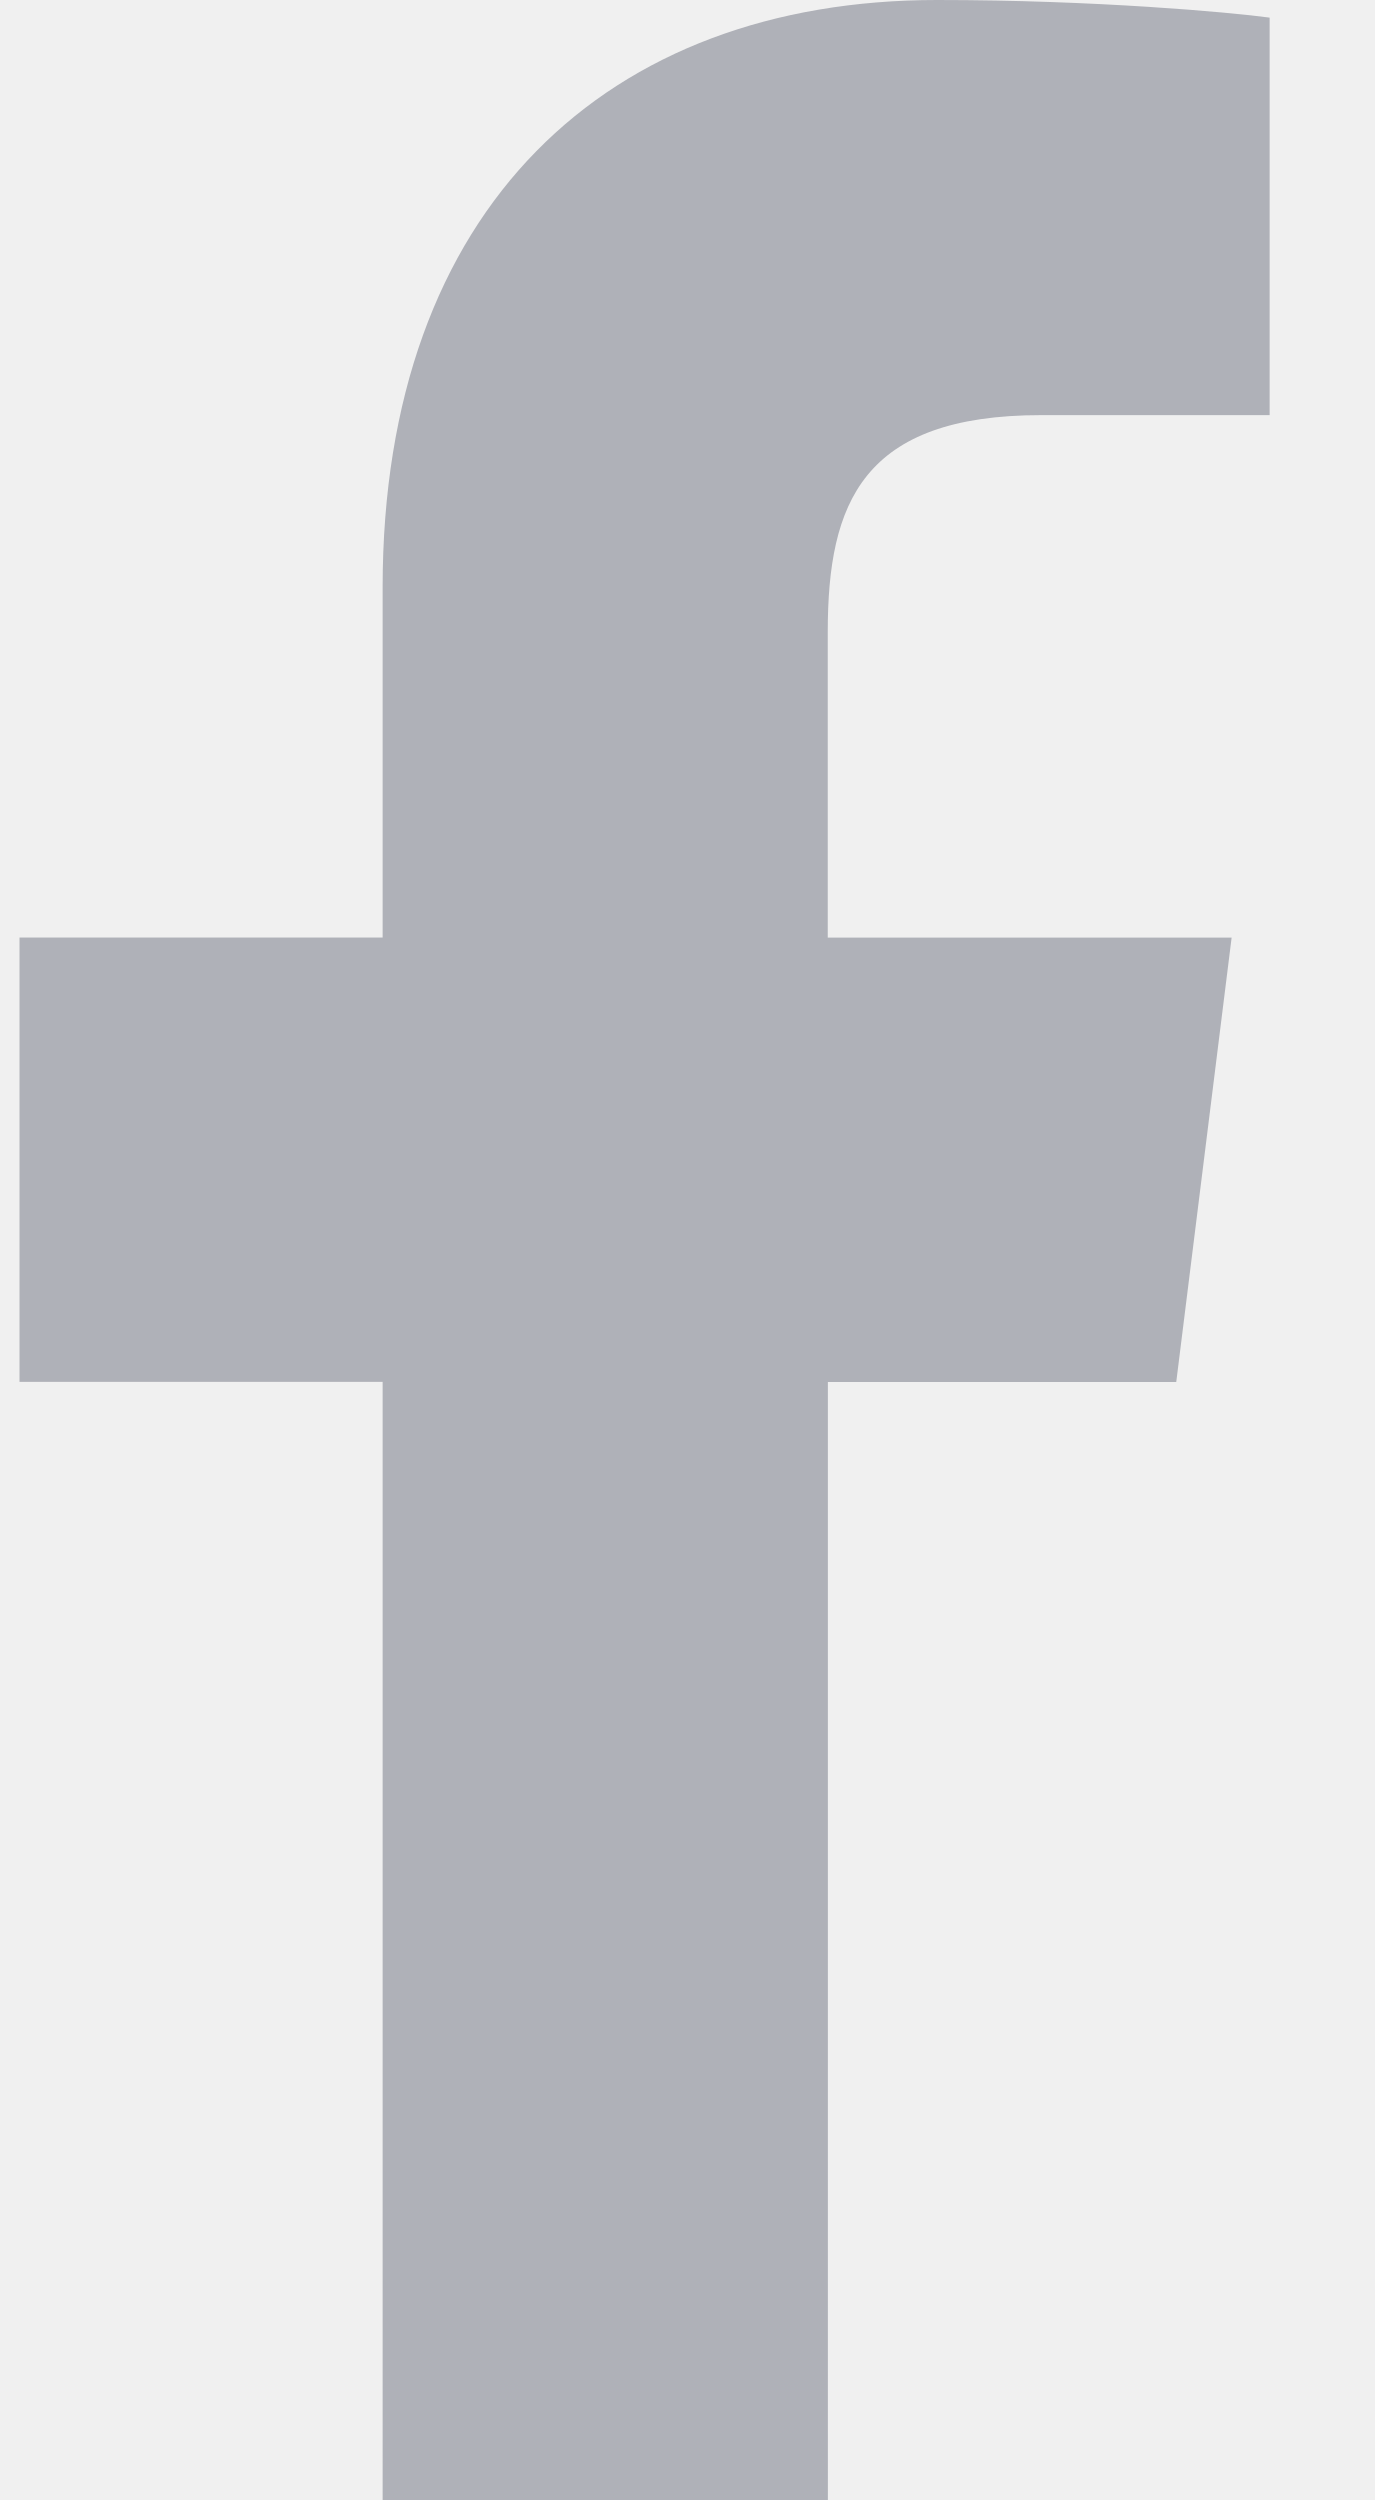
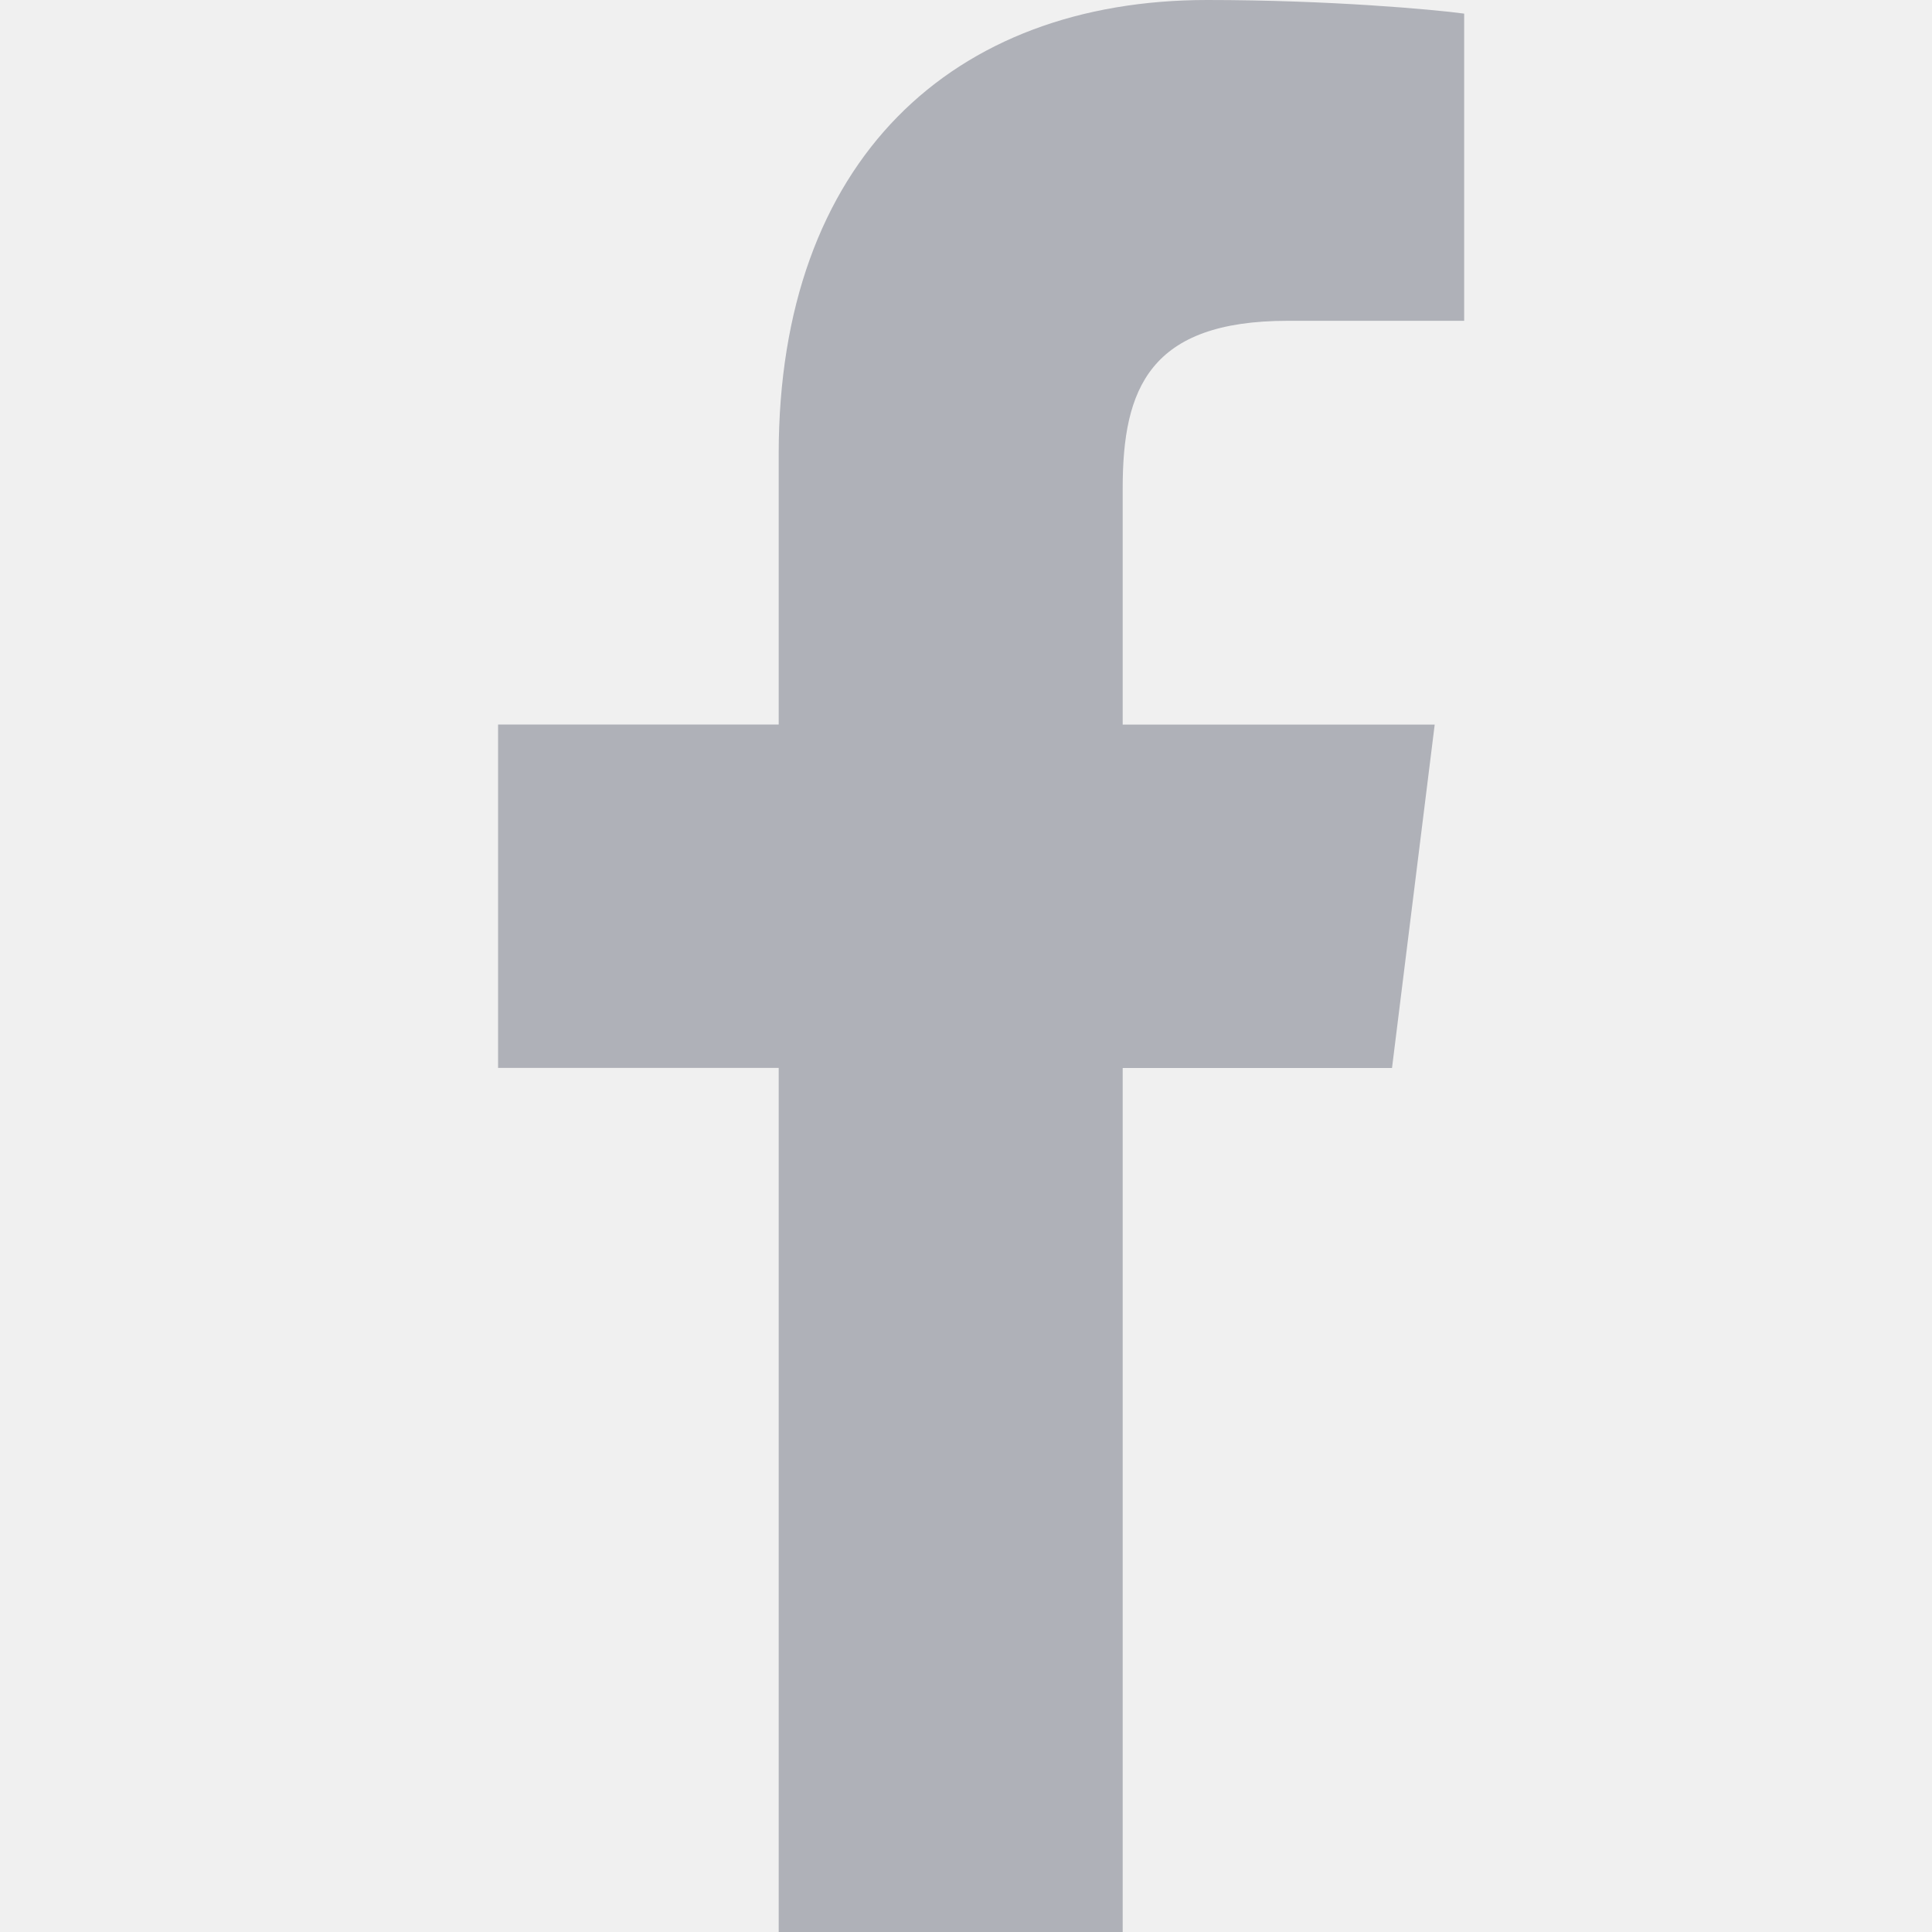
- <svg xmlns="http://www.w3.org/2000/svg" width="11" height="20" viewBox="0 0 11 20" fill="none">
-   <path d="M8.331 3.321H10.157V0.141C9.842 0.098 8.758 0 7.497 0C4.864 0 3.061 1.656 3.061 4.699V7.5H0.156V11.055H3.061V20H6.623V11.056H9.41L9.853 7.501H6.622V5.052C6.623 4.024 6.899 3.321 8.331 3.321Z" fill="#AFB1B8" />
+ <svg xmlns="http://www.w3.org/2000/svg" width="20" height="20" viewBox="0 0 20 20" fill="none">
+   <g clip-path="url(#clip0_1_3469)">
+     <path d="M13.331 3.321H15.157V0.141C14.842 0.098 13.758 0 12.497 0C9.864 0 8.061 1.656 8.061 4.699V7.5H5.156V11.055H8.061V20H11.622V11.056H14.41L14.852 7.501H11.622V5.052C11.622 4.024 11.899 3.321 13.331 3.321Z" fill="#AFB1B8" />
+   </g>
+   <defs>
+     <clipPath id="clip0_1_3469">
+       <rect width="20" height="20" fill="white" />
+     </clipPath>
+   </defs>
</svg>
